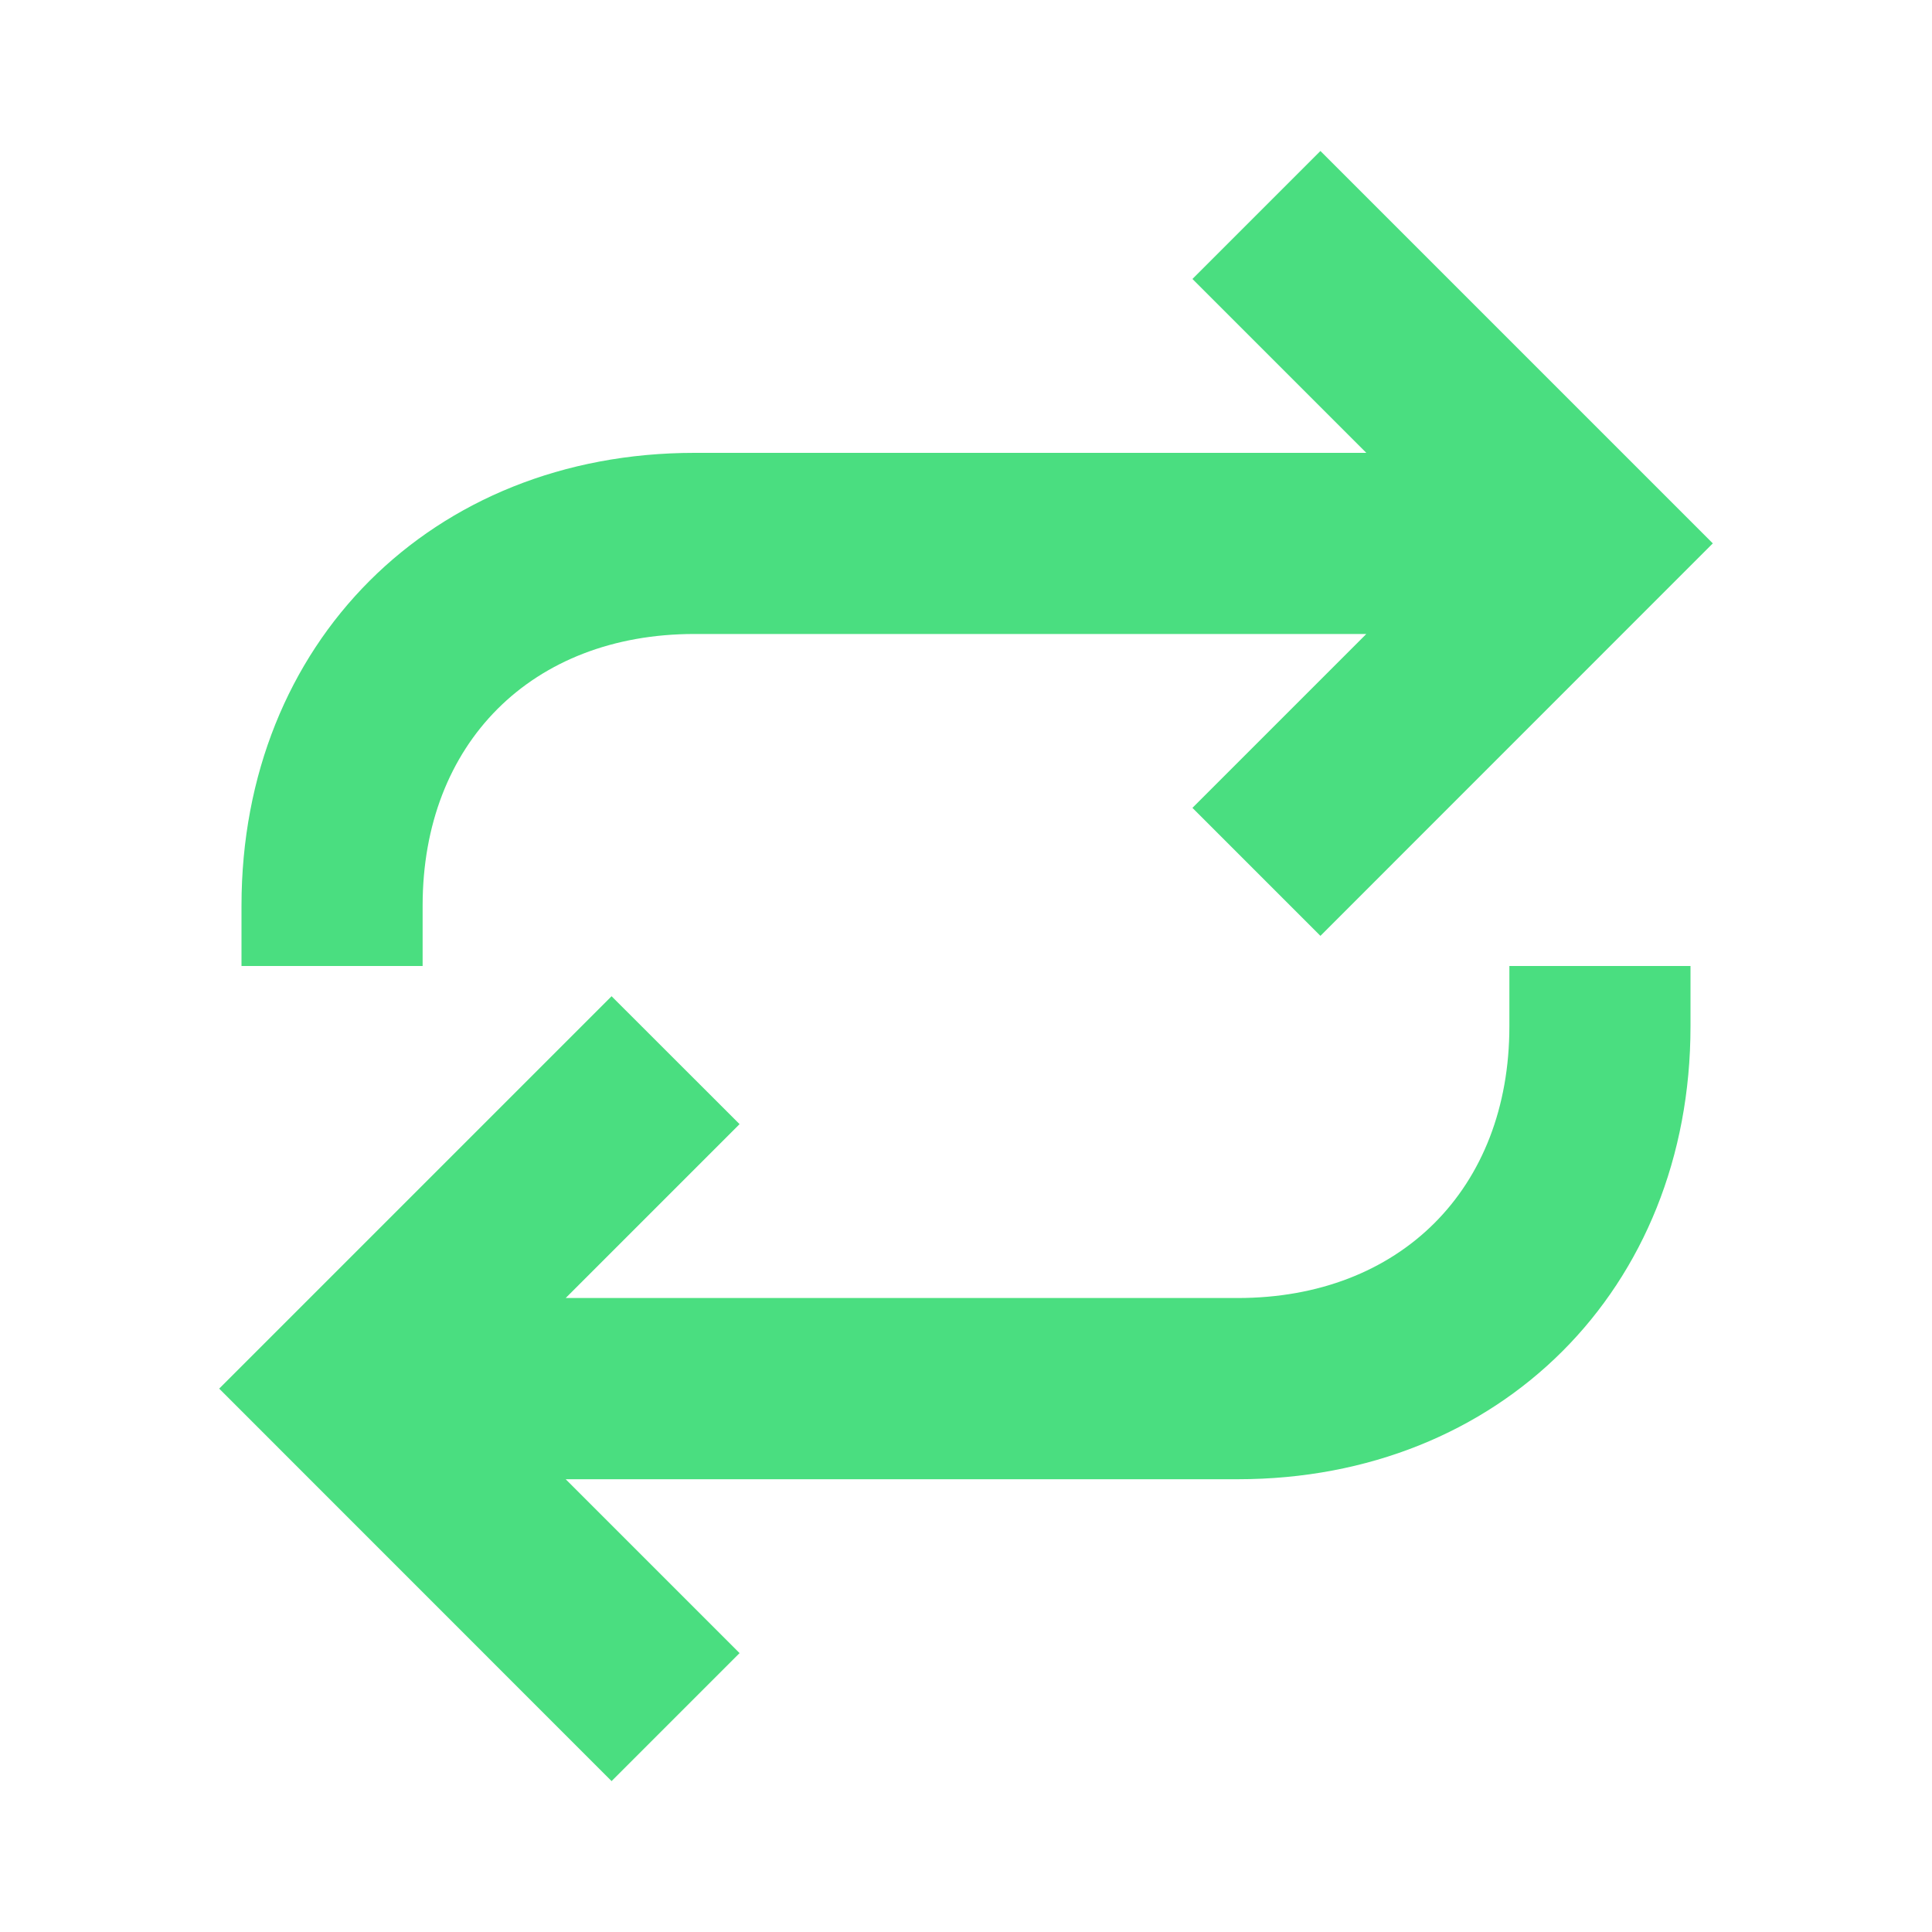
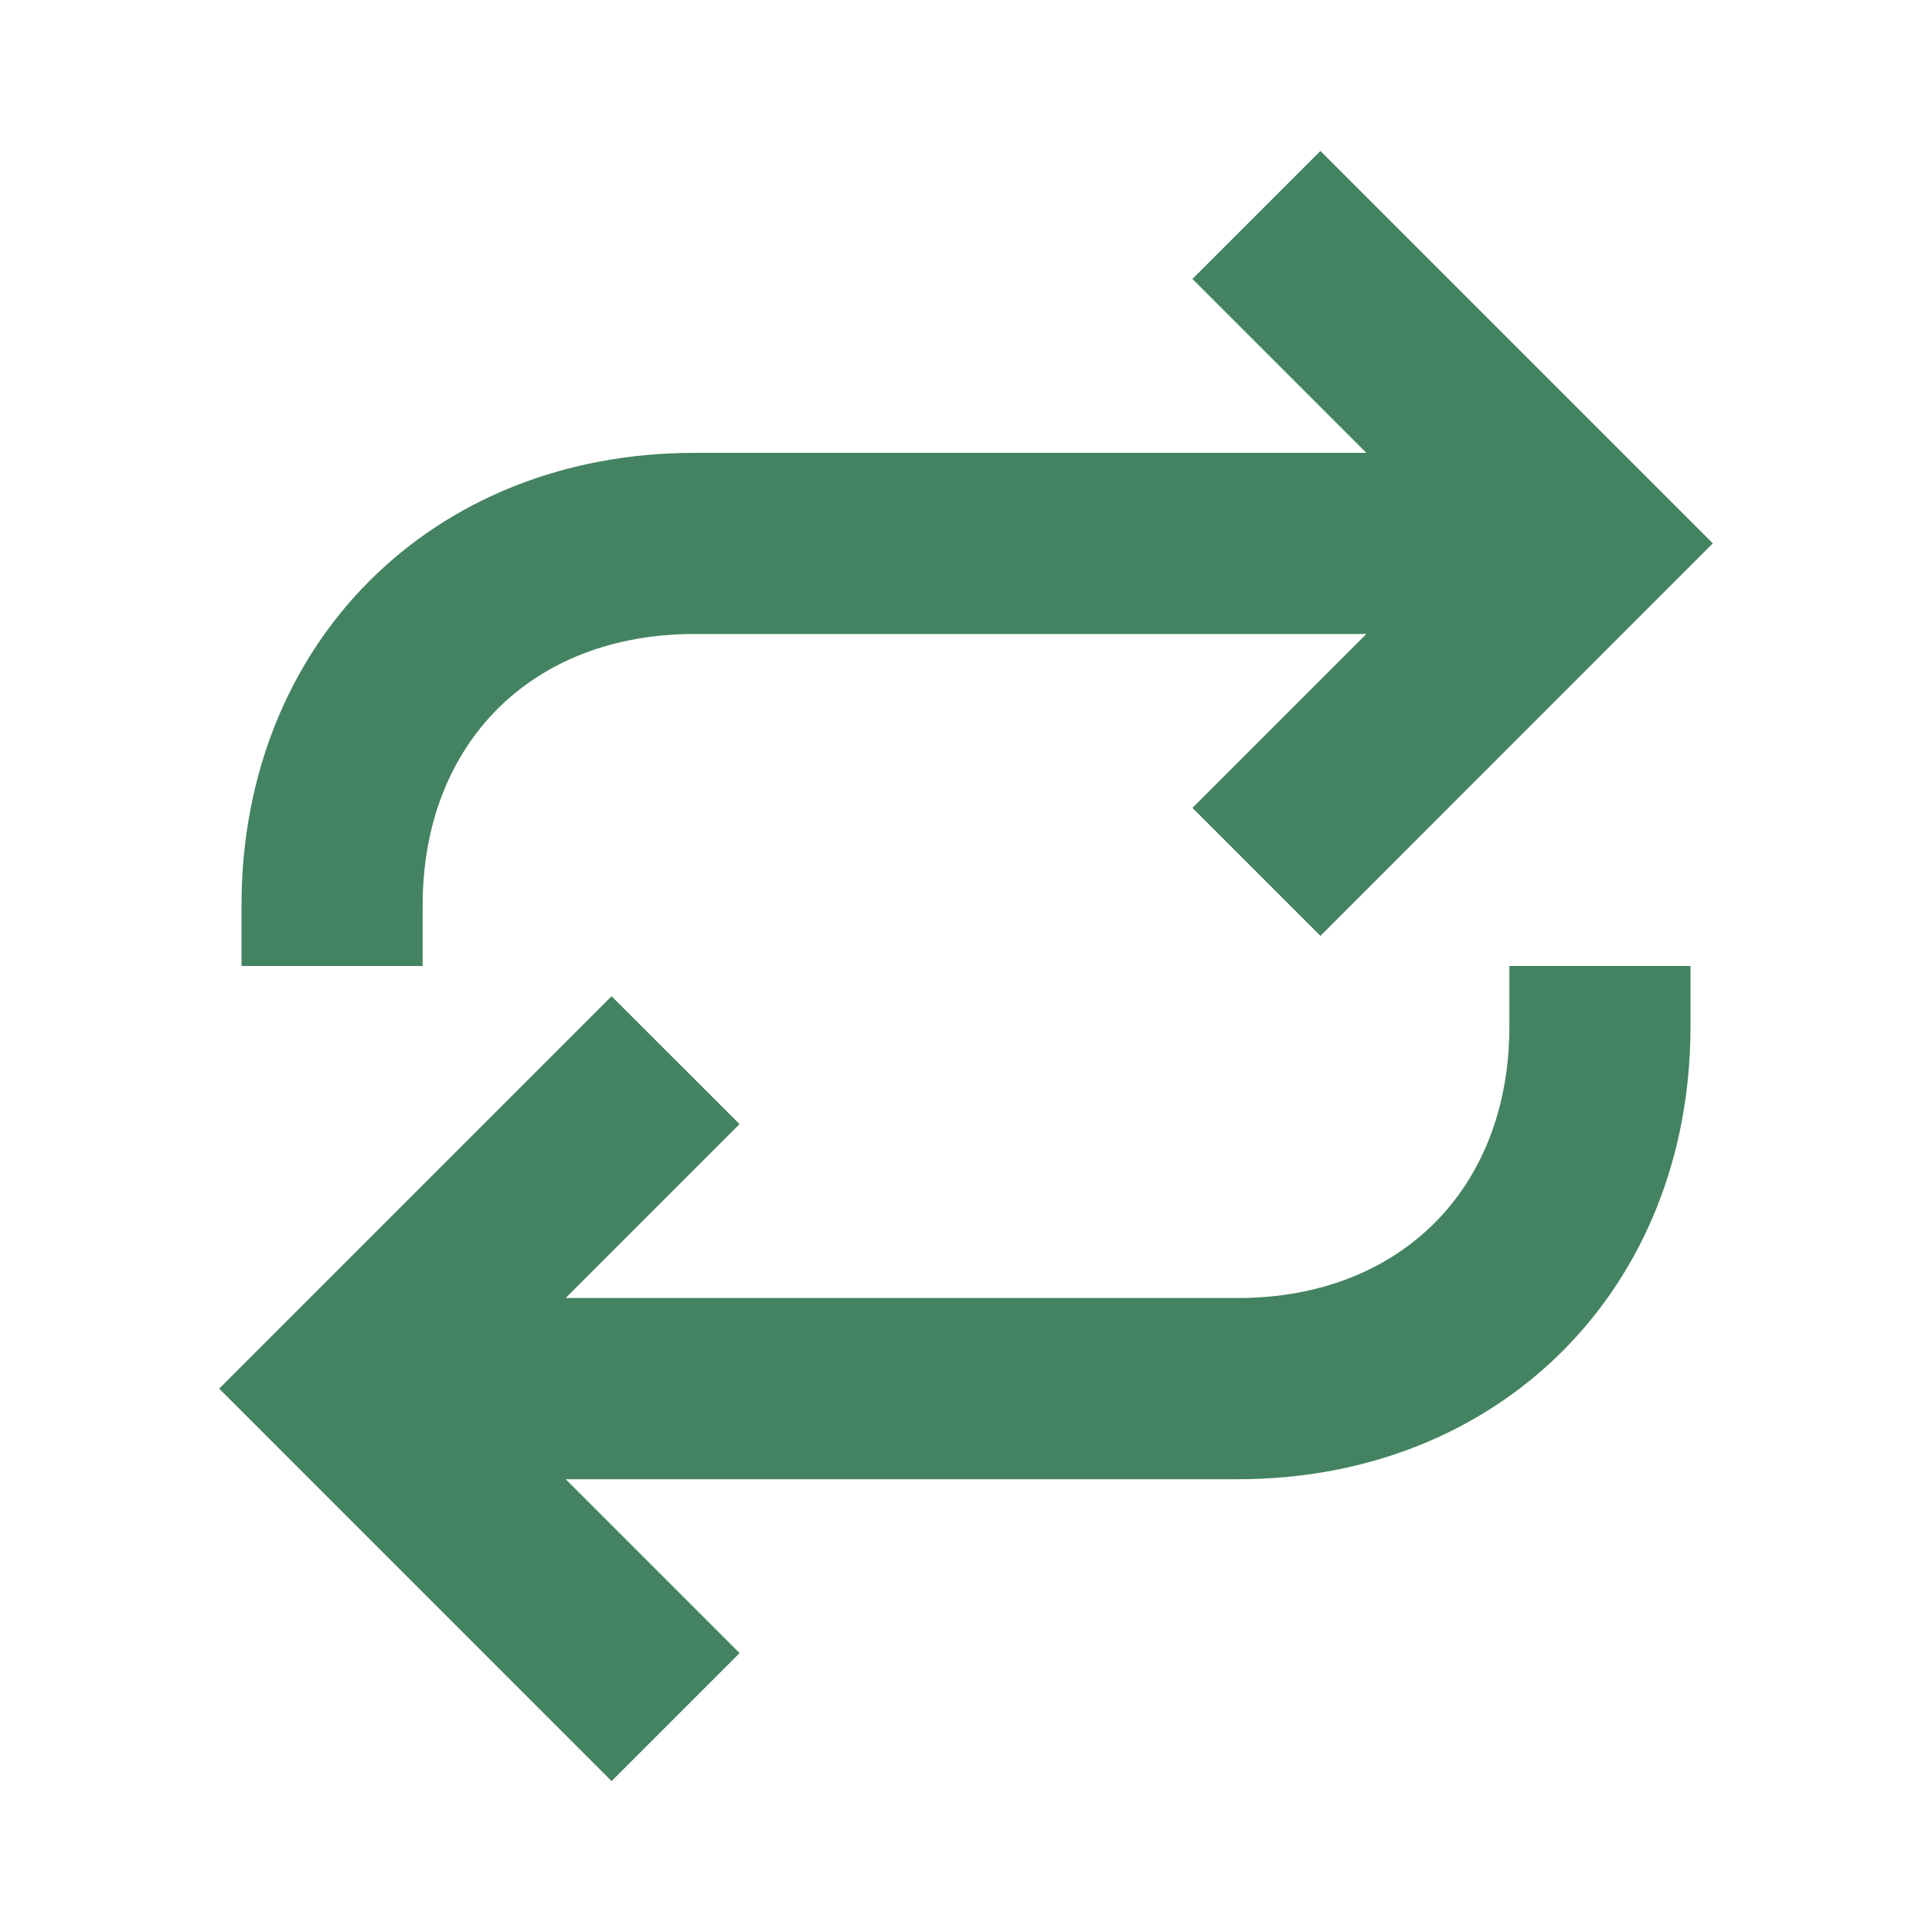
- <svg xmlns="http://www.w3.org/2000/svg" viewBox="0 0 20 20" fill="#4ADE80">
-   <path d="M15.625 10H17.5v.625c0 2.716-1.972 4.688-4.687 4.688H5.856l1.8 1.8-1.325 1.325-4.062-4.063 4.062-4.062 1.325 1.324-1.8 1.8h6.957c1.68 0 2.812-1.13 2.812-2.812zm-11.25-.625c0-1.681 1.131-2.812 2.813-2.812h6.956l-1.8 1.8 1.325 1.325 4.062-4.063-4.062-4.062-1.325 1.325 1.8 1.8H7.188C4.472 4.688 2.5 6.659 2.5 9.375V10h1.875z" fill="#4ADE80" />
+ <svg xmlns="http://www.w3.org/2000/svg" viewBox="0 0 20 20" fill="#448361">
+   <path d="M15.625 10H17.5v.625c0 2.716-1.972 4.688-4.687 4.688H5.856l1.8 1.8-1.325 1.325-4.062-4.063 4.062-4.062 1.325 1.324-1.8 1.8h6.957c1.68 0 2.812-1.13 2.812-2.812zm-11.25-.625c0-1.681 1.131-2.812 2.813-2.812h6.956l-1.8 1.8 1.325 1.325 4.062-4.063-4.062-4.062-1.325 1.325 1.8 1.8H7.188C4.472 4.688 2.5 6.659 2.5 9.375V10h1.875z" fill="#448361" />
</svg>
